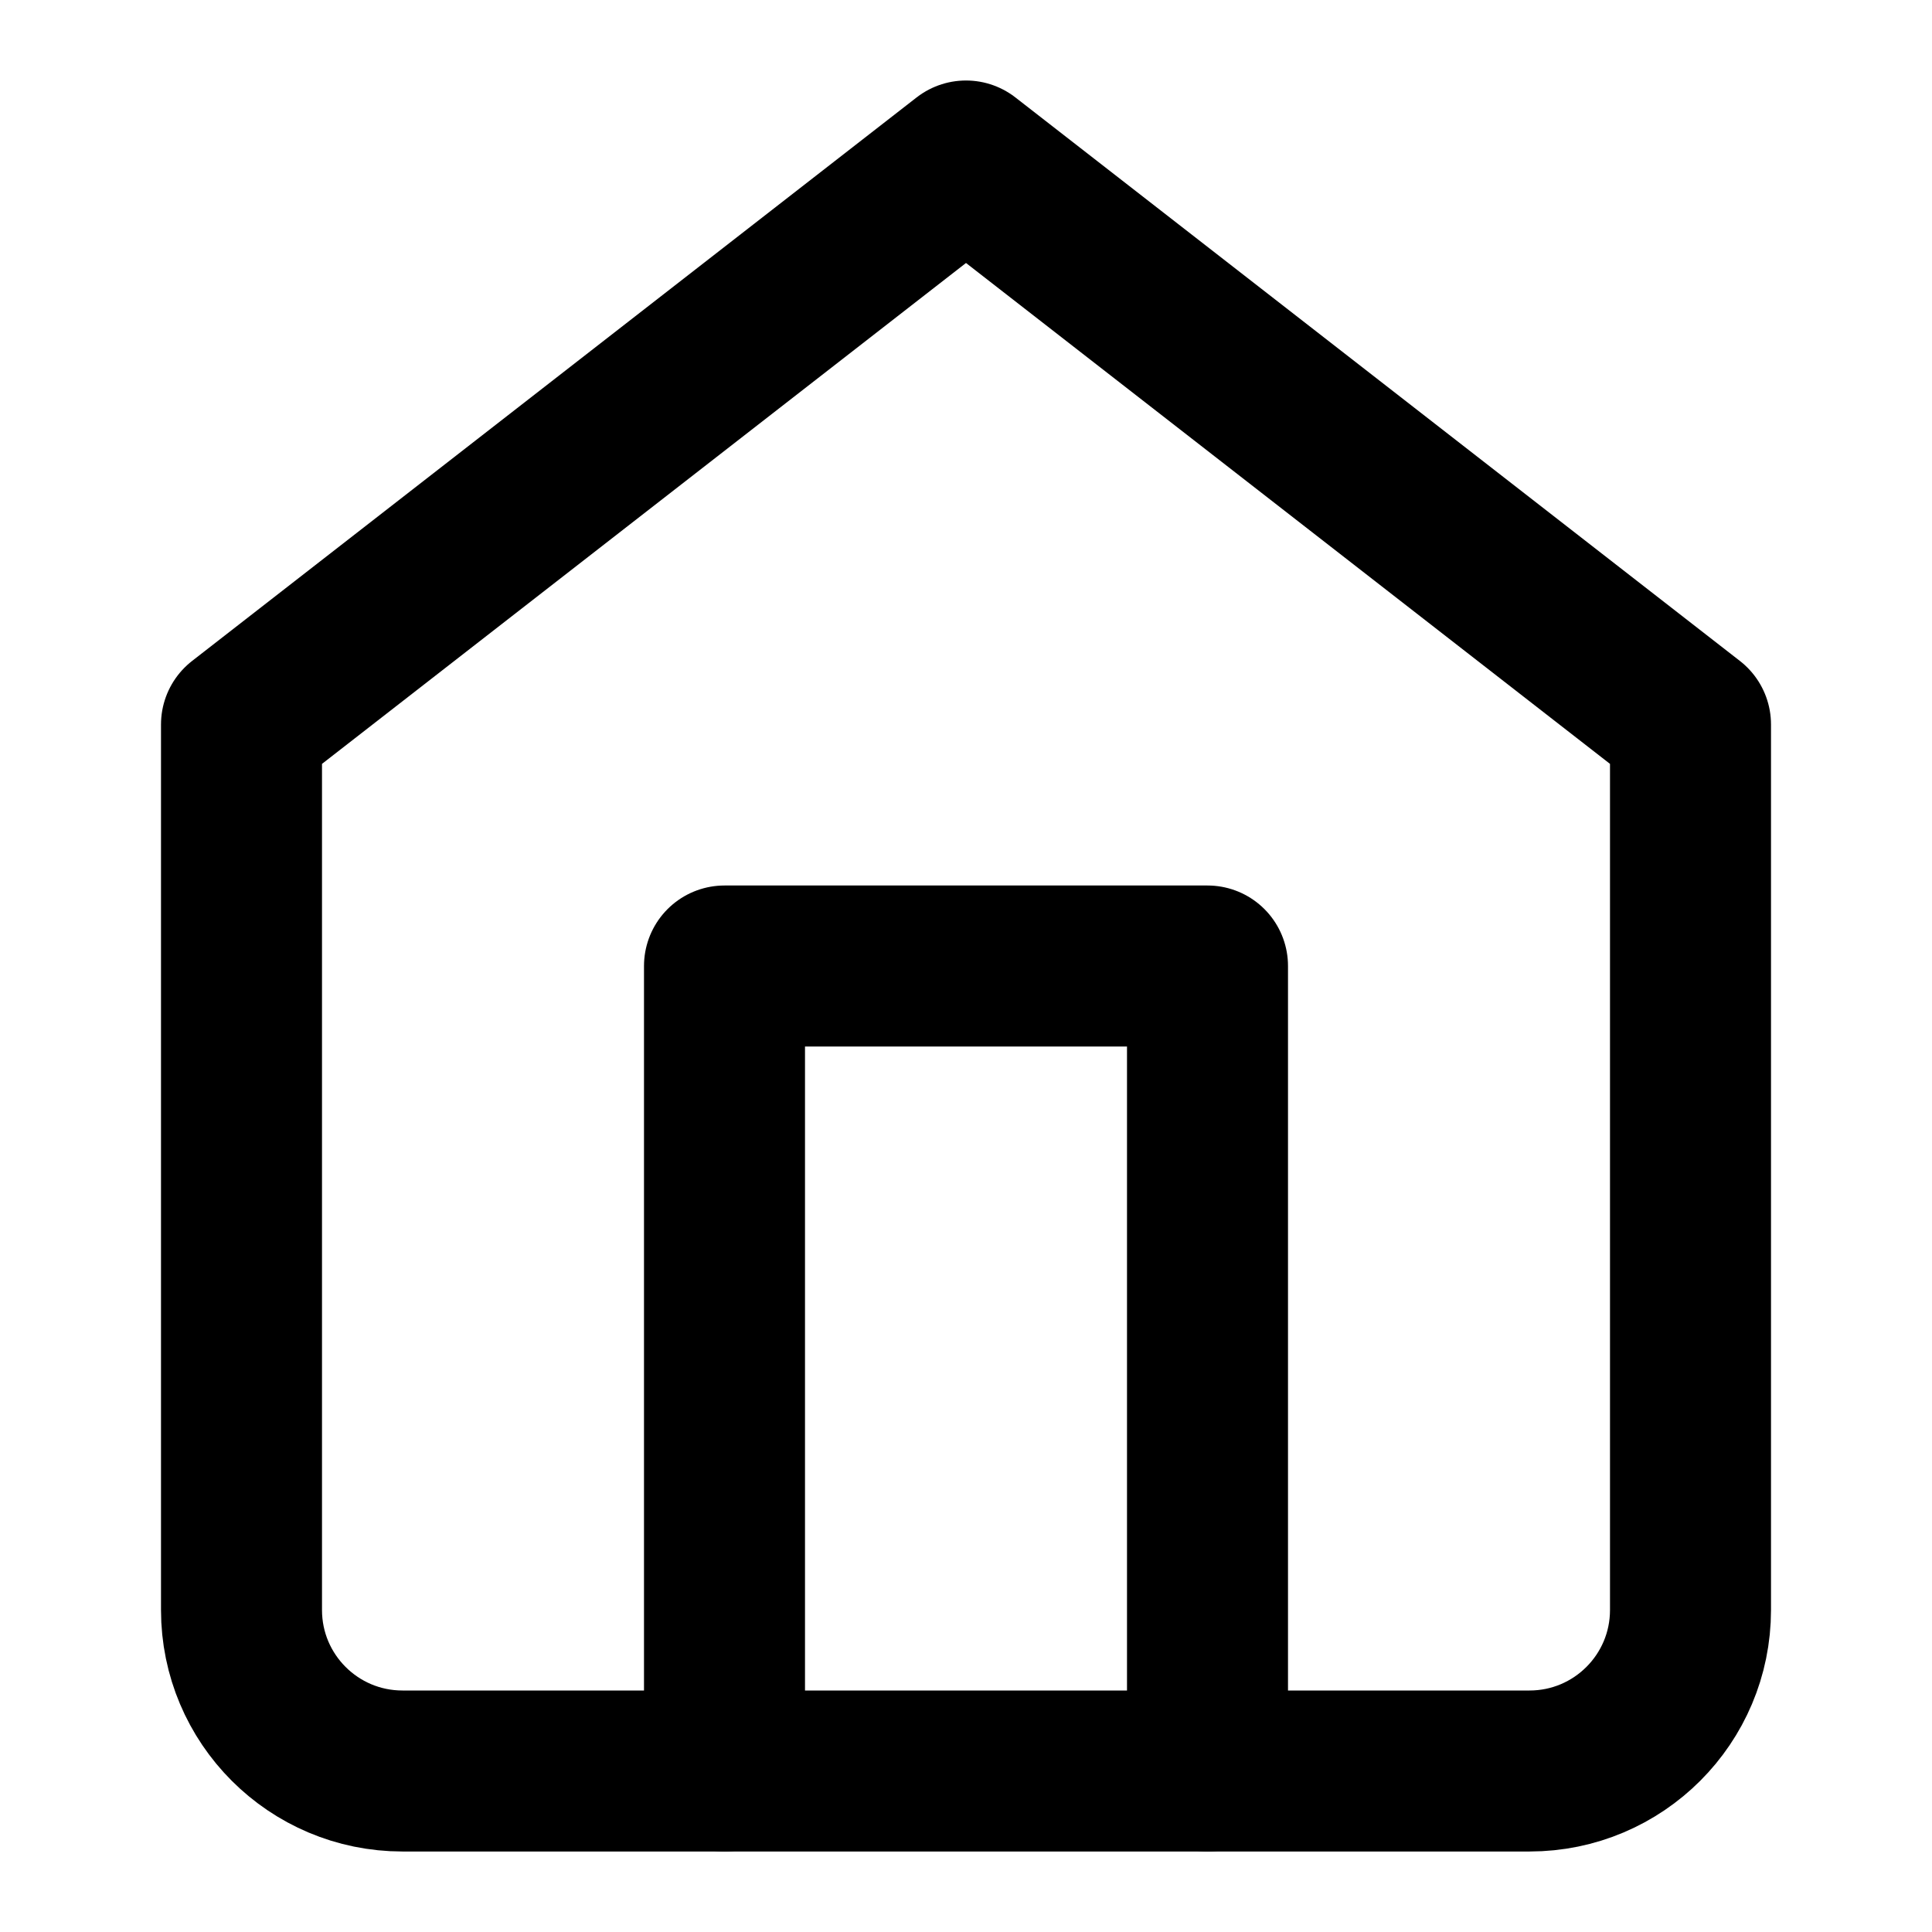
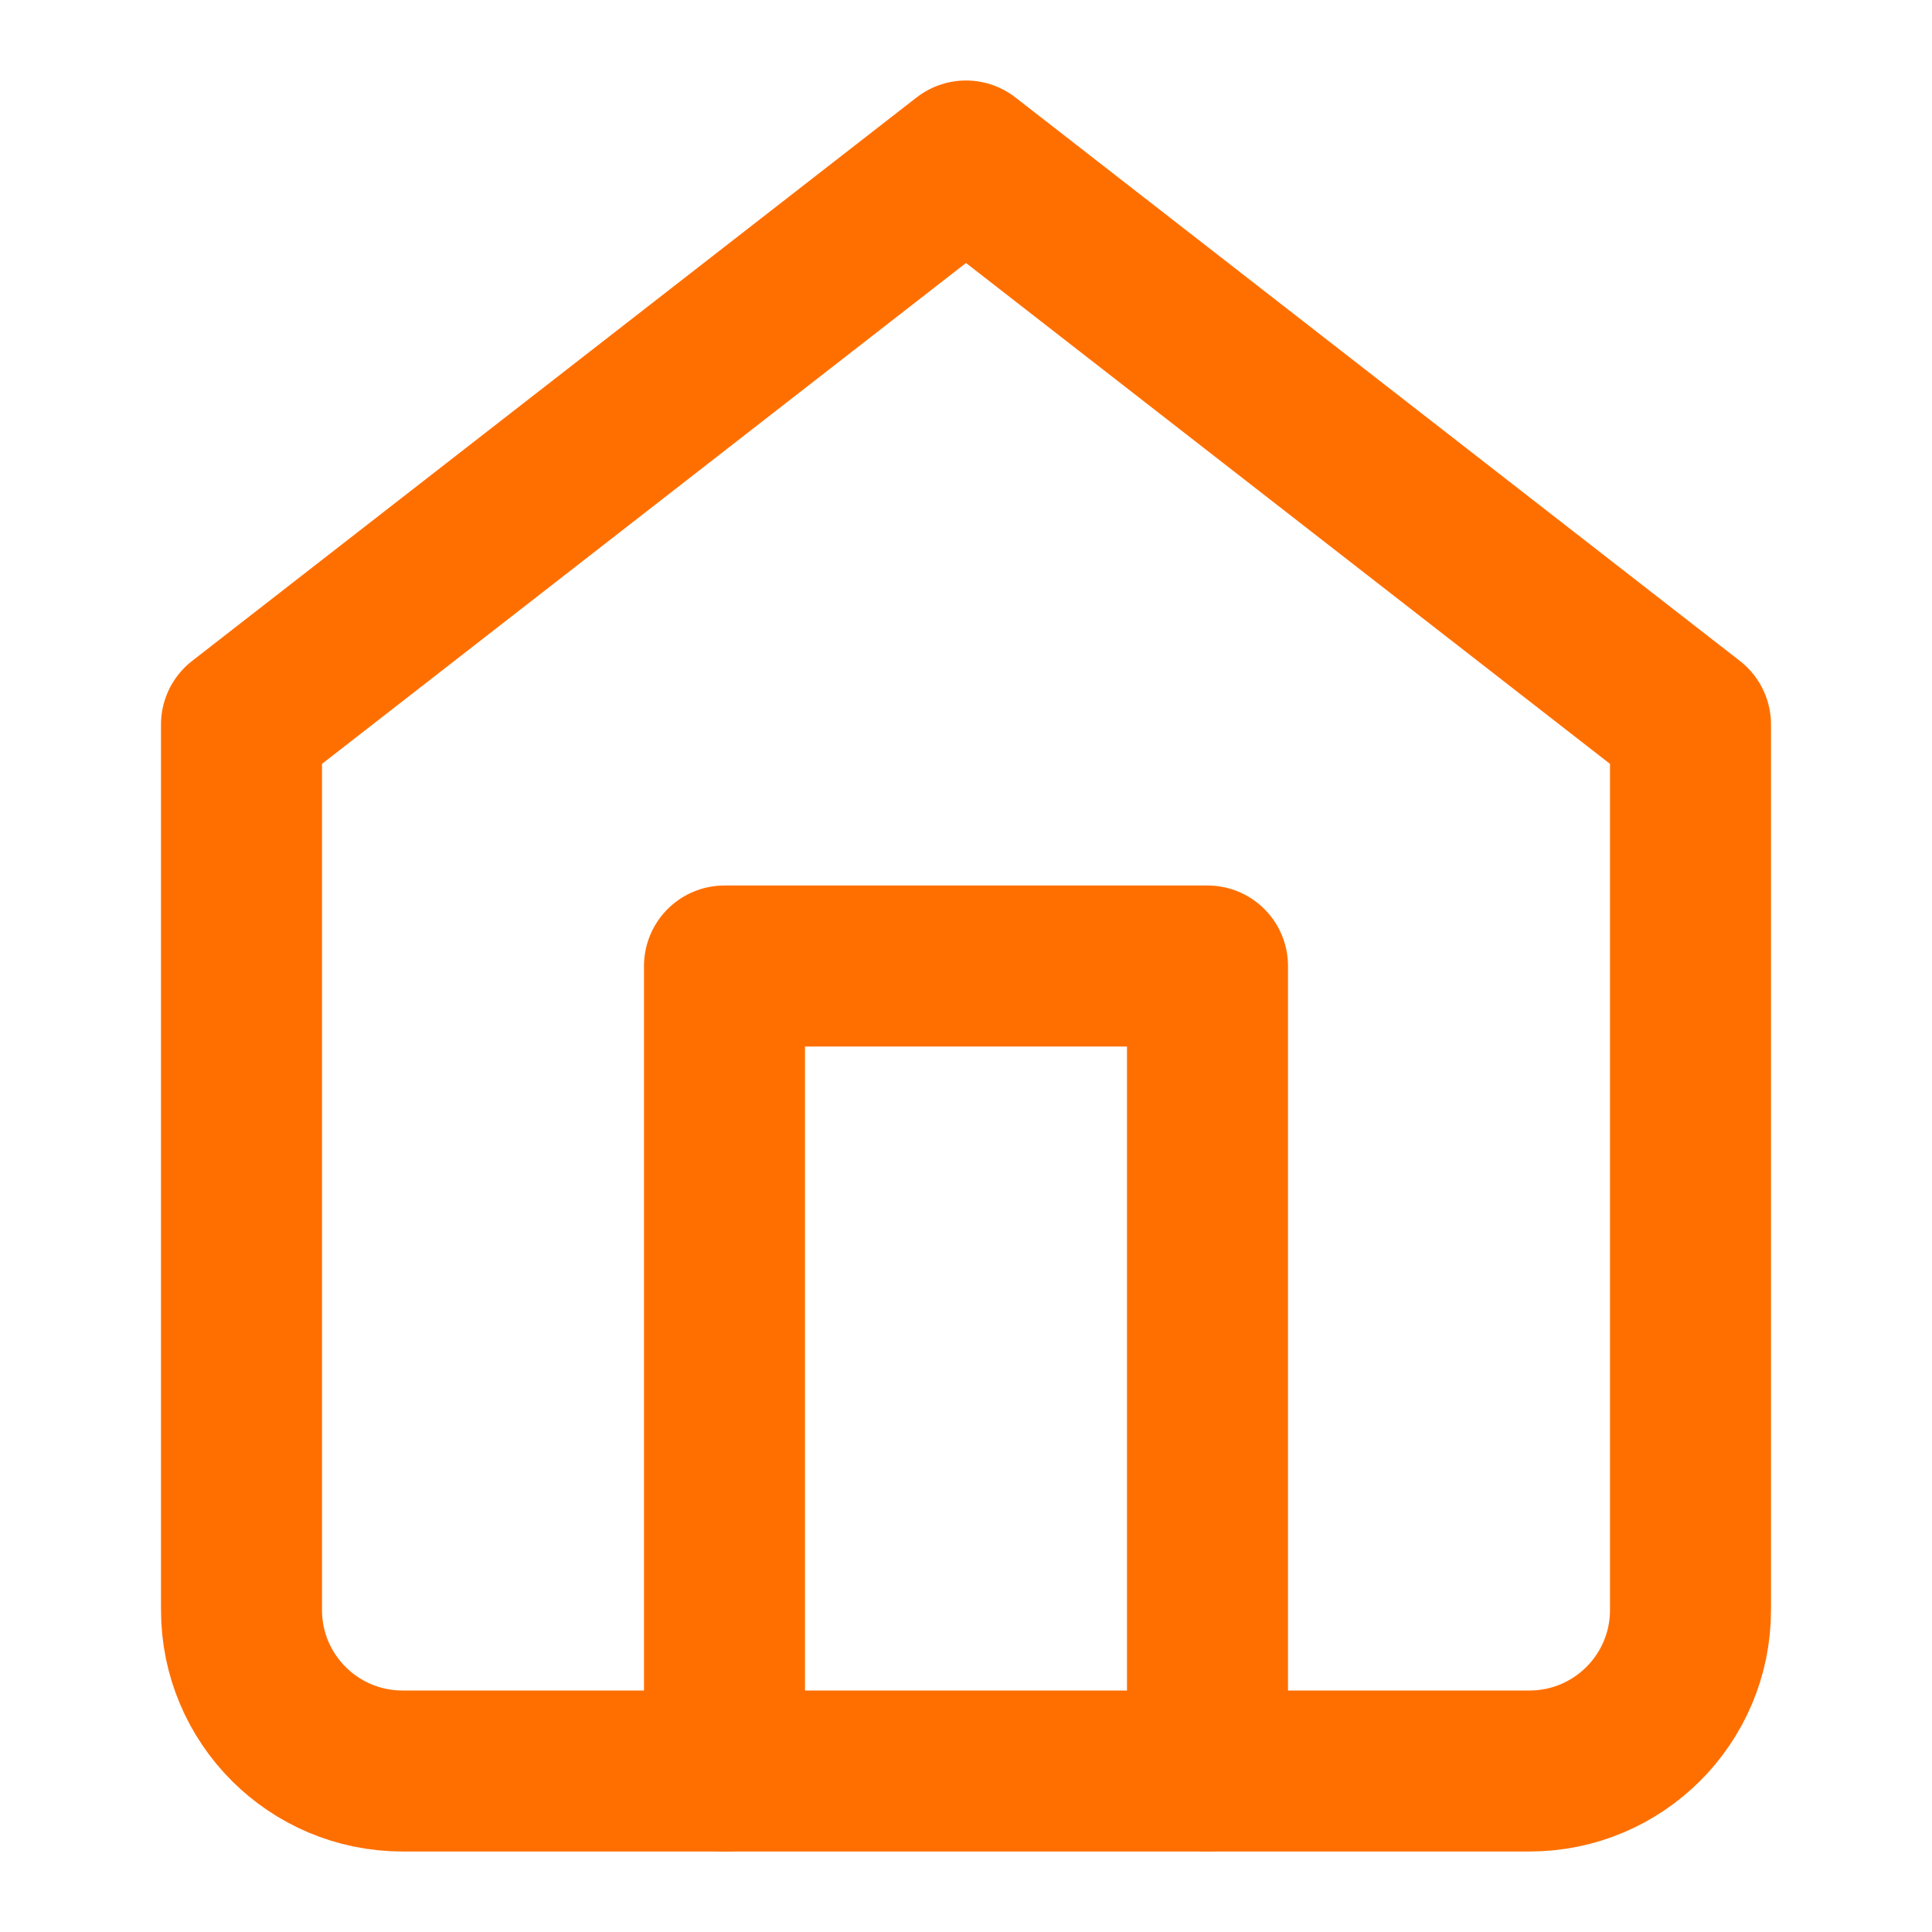
- <svg xmlns="http://www.w3.org/2000/svg" width="24" height="24" viewBox="0 0 24 24" fill="none" stroke="currentColor" stroke-width="2" stroke-linecap="round" stroke-linejoin="round">
+ <svg xmlns="http://www.w3.org/2000/svg" width="24" height="24" viewBox="0 0 24 24" fill="none" stroke="#FF6F00" stroke-width="2" stroke-linecap="round" stroke-linejoin="round">
  <path d="m3 9 9-7 9 7v11a2 2 0 0 1-2 2H5a2 2 0 0 1-2-2z" />
  <polyline points="9,22 9,12 15,12 15,22" />
</svg>
